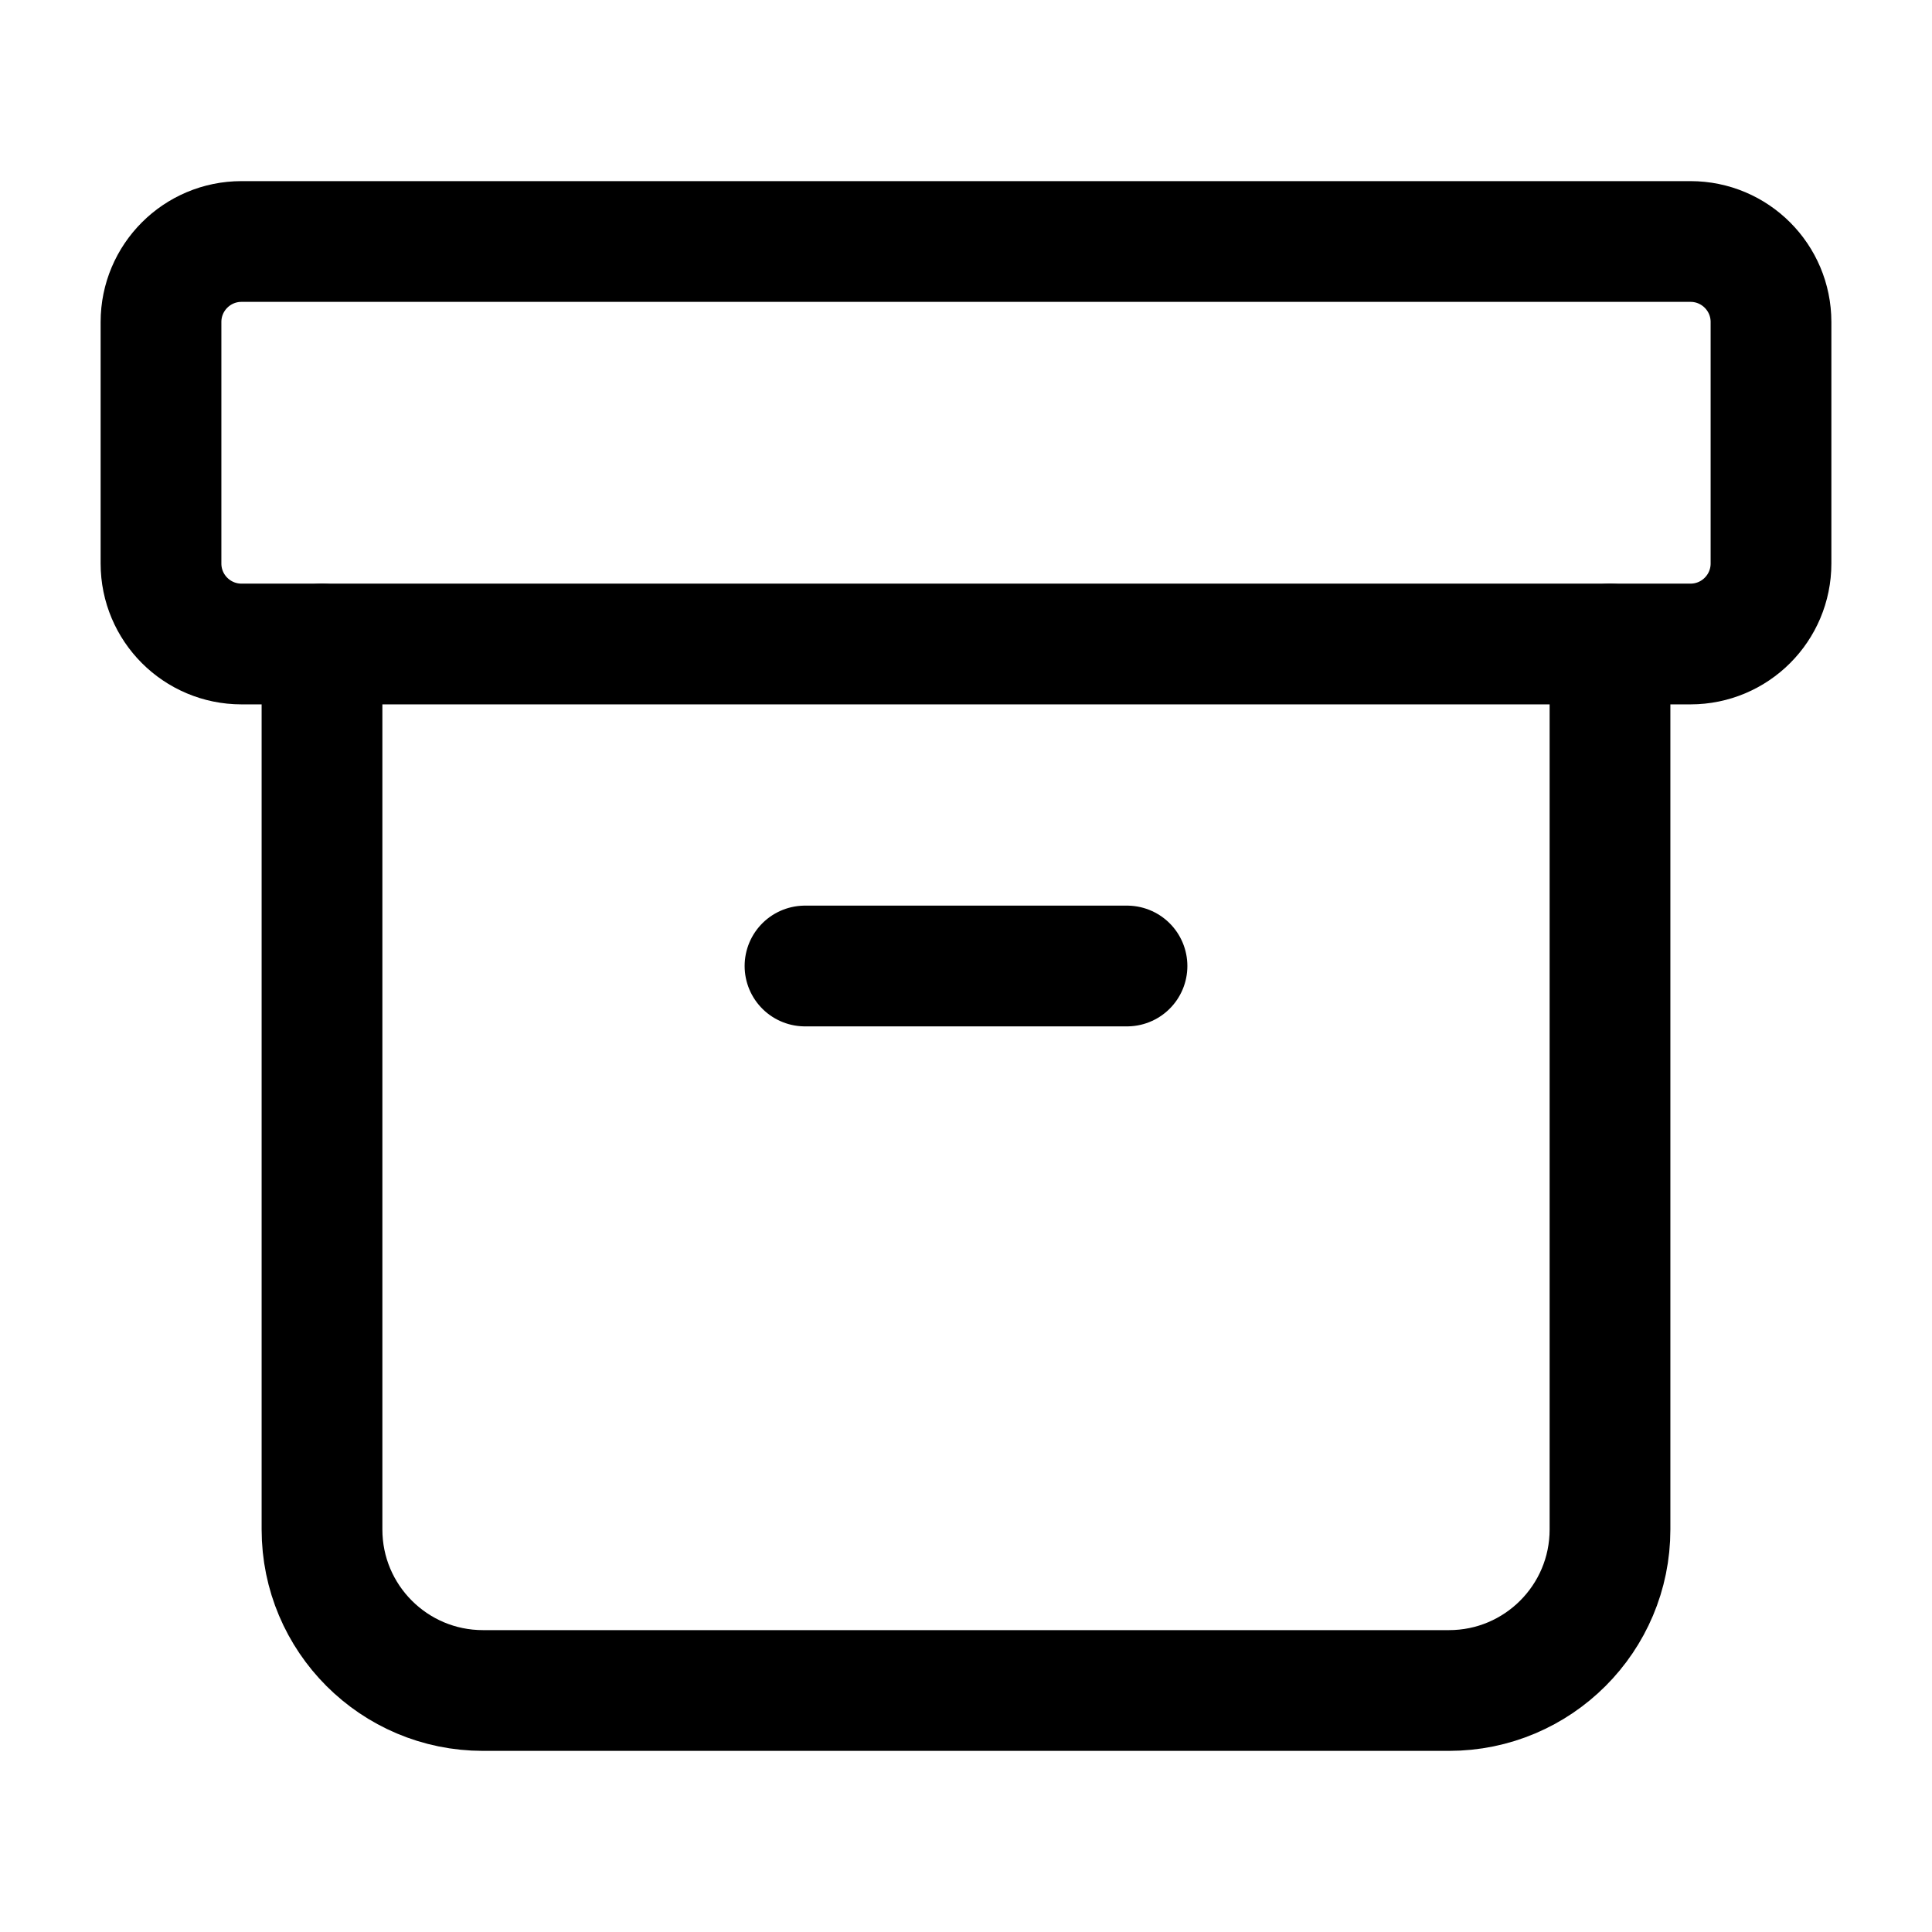
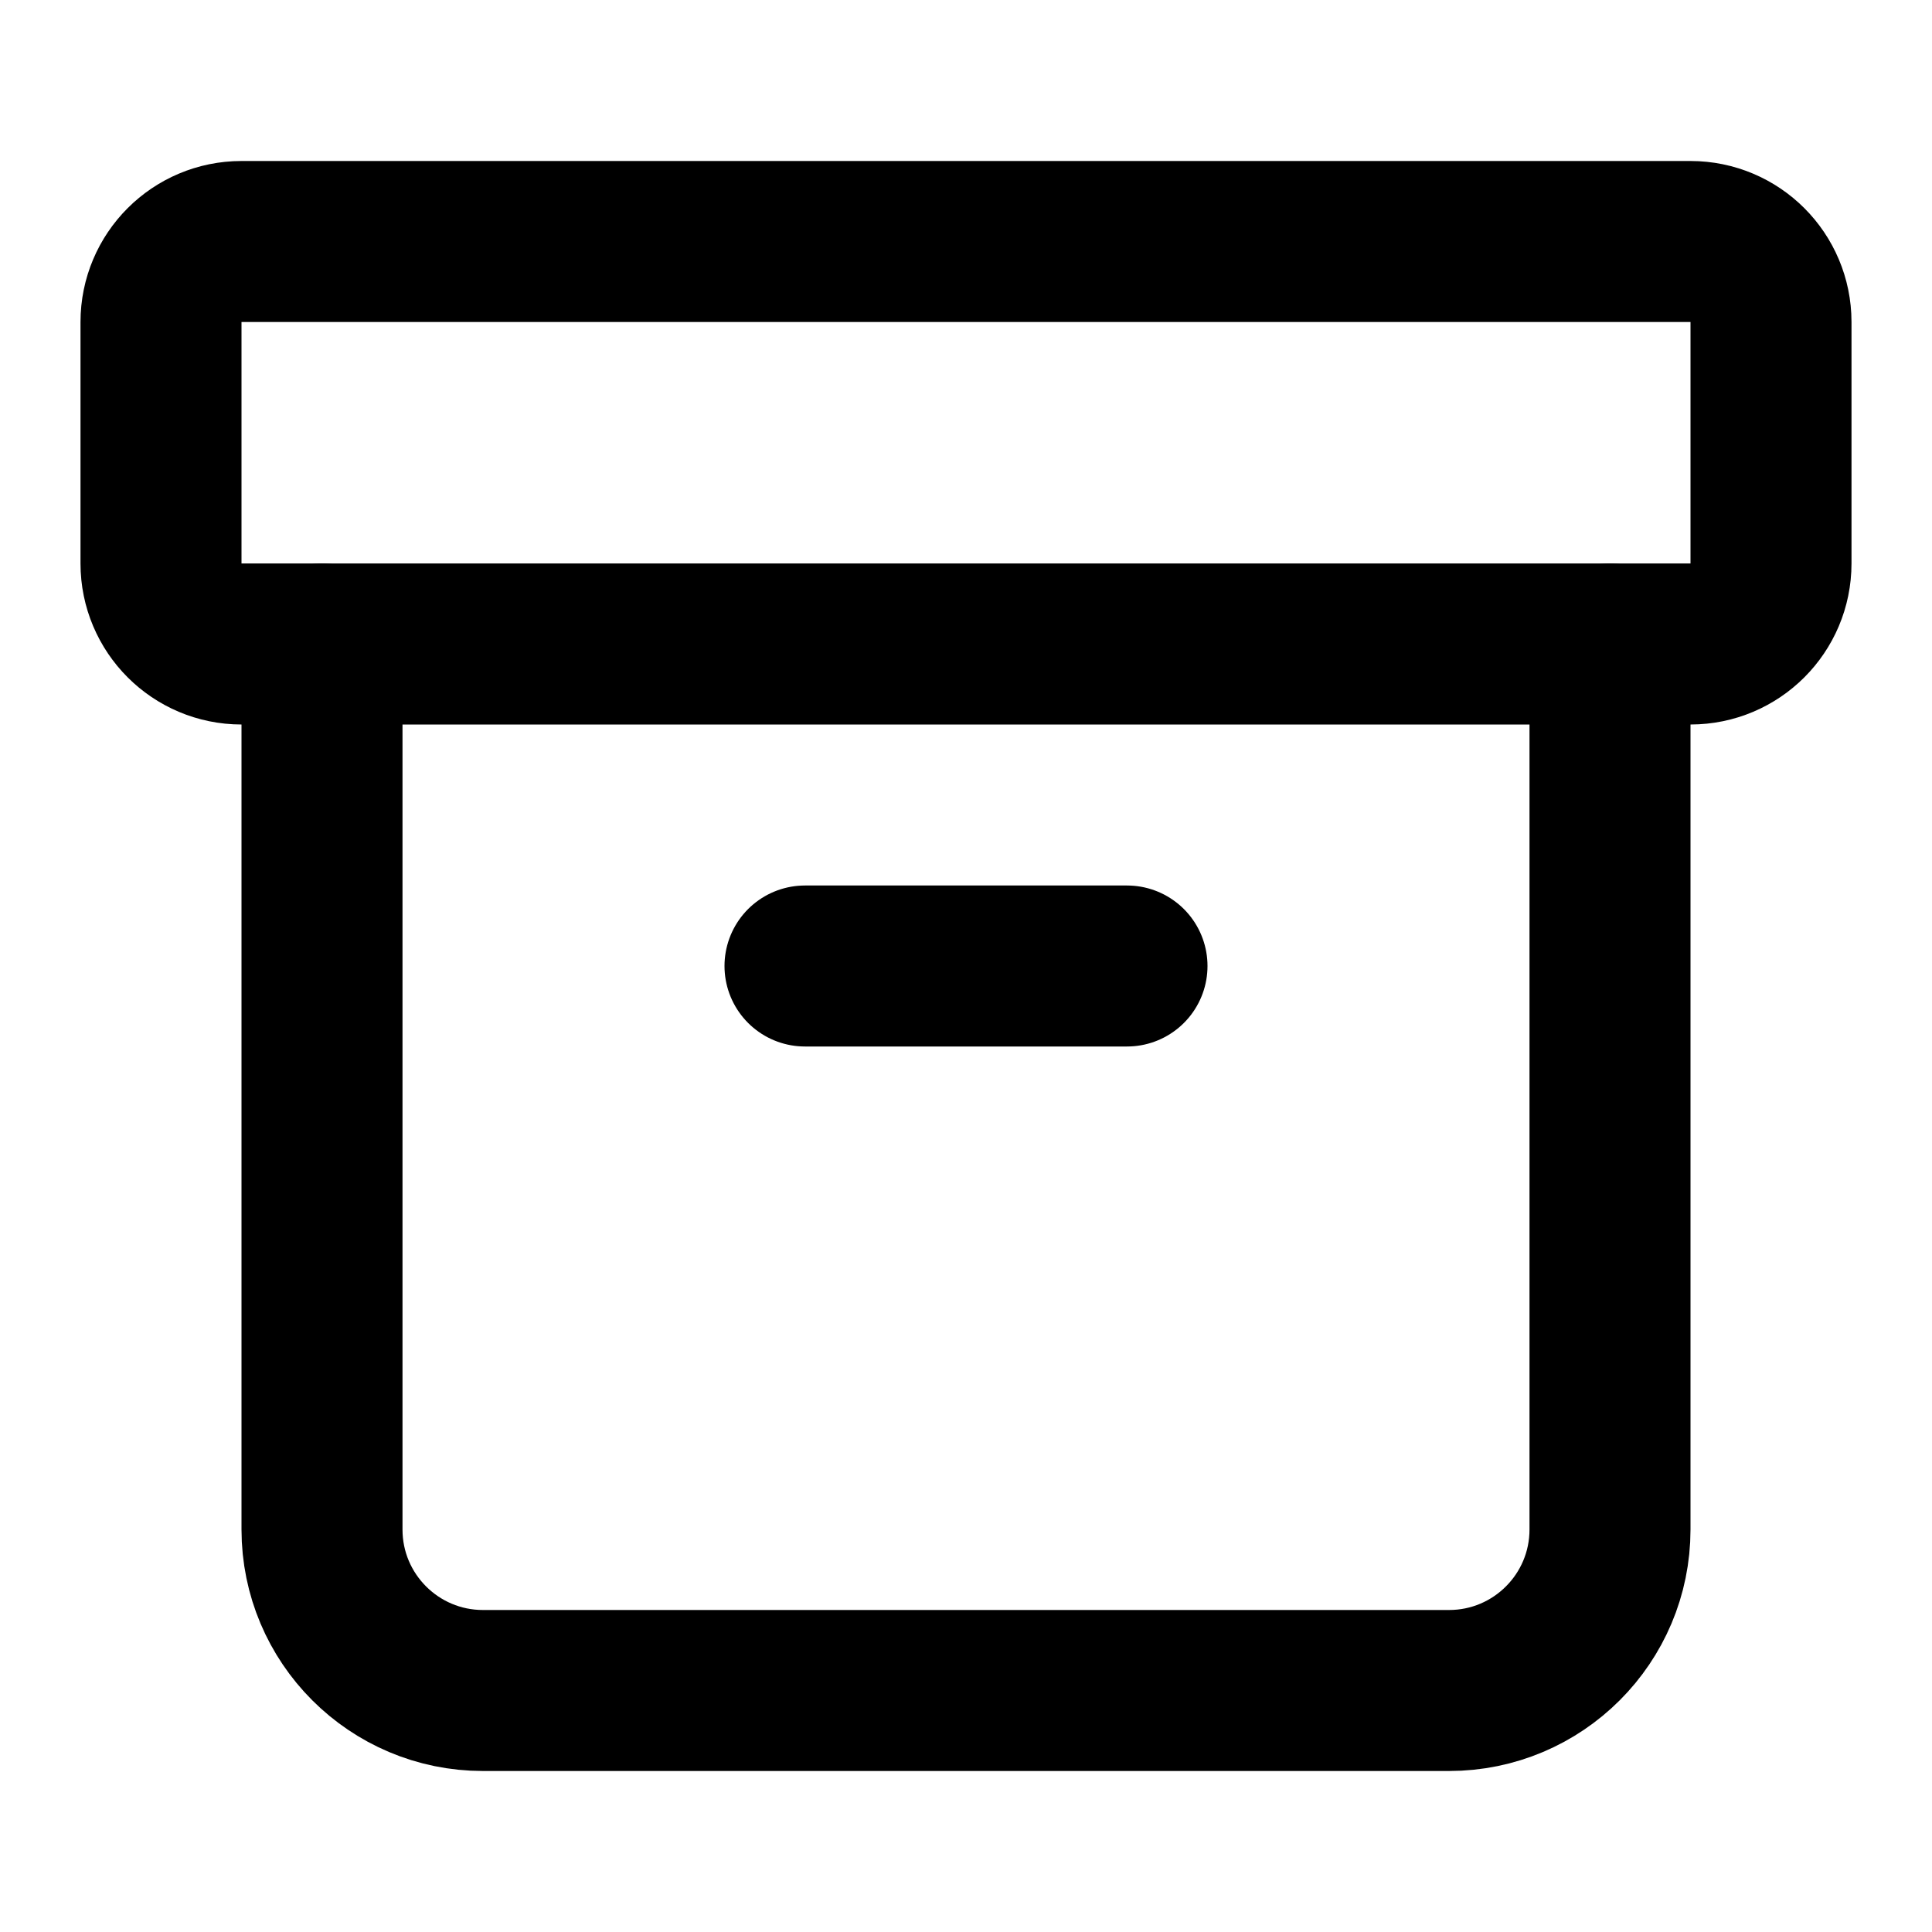
- <svg xmlns="http://www.w3.org/2000/svg" viewBox="0 0 24 24" fill="none" stroke="currentColor" stroke-width="1.5" stroke-linecap="round" stroke-linejoin="round">
+ <svg xmlns="http://www.w3.org/2000/svg" viewBox="0 0 24 24" fill="none" stroke="currentColor" stroke-width="2" stroke-linecap="round" stroke-linejoin="round">
  <rect width="20" height="5" x="2" y="3" rx="1" />
  <path d="M4 8v11a2 2 0 0 0 2 2h12a2 2 0 0 0 2-2V8" />
  <path d="M10 12h4" />
</svg>
